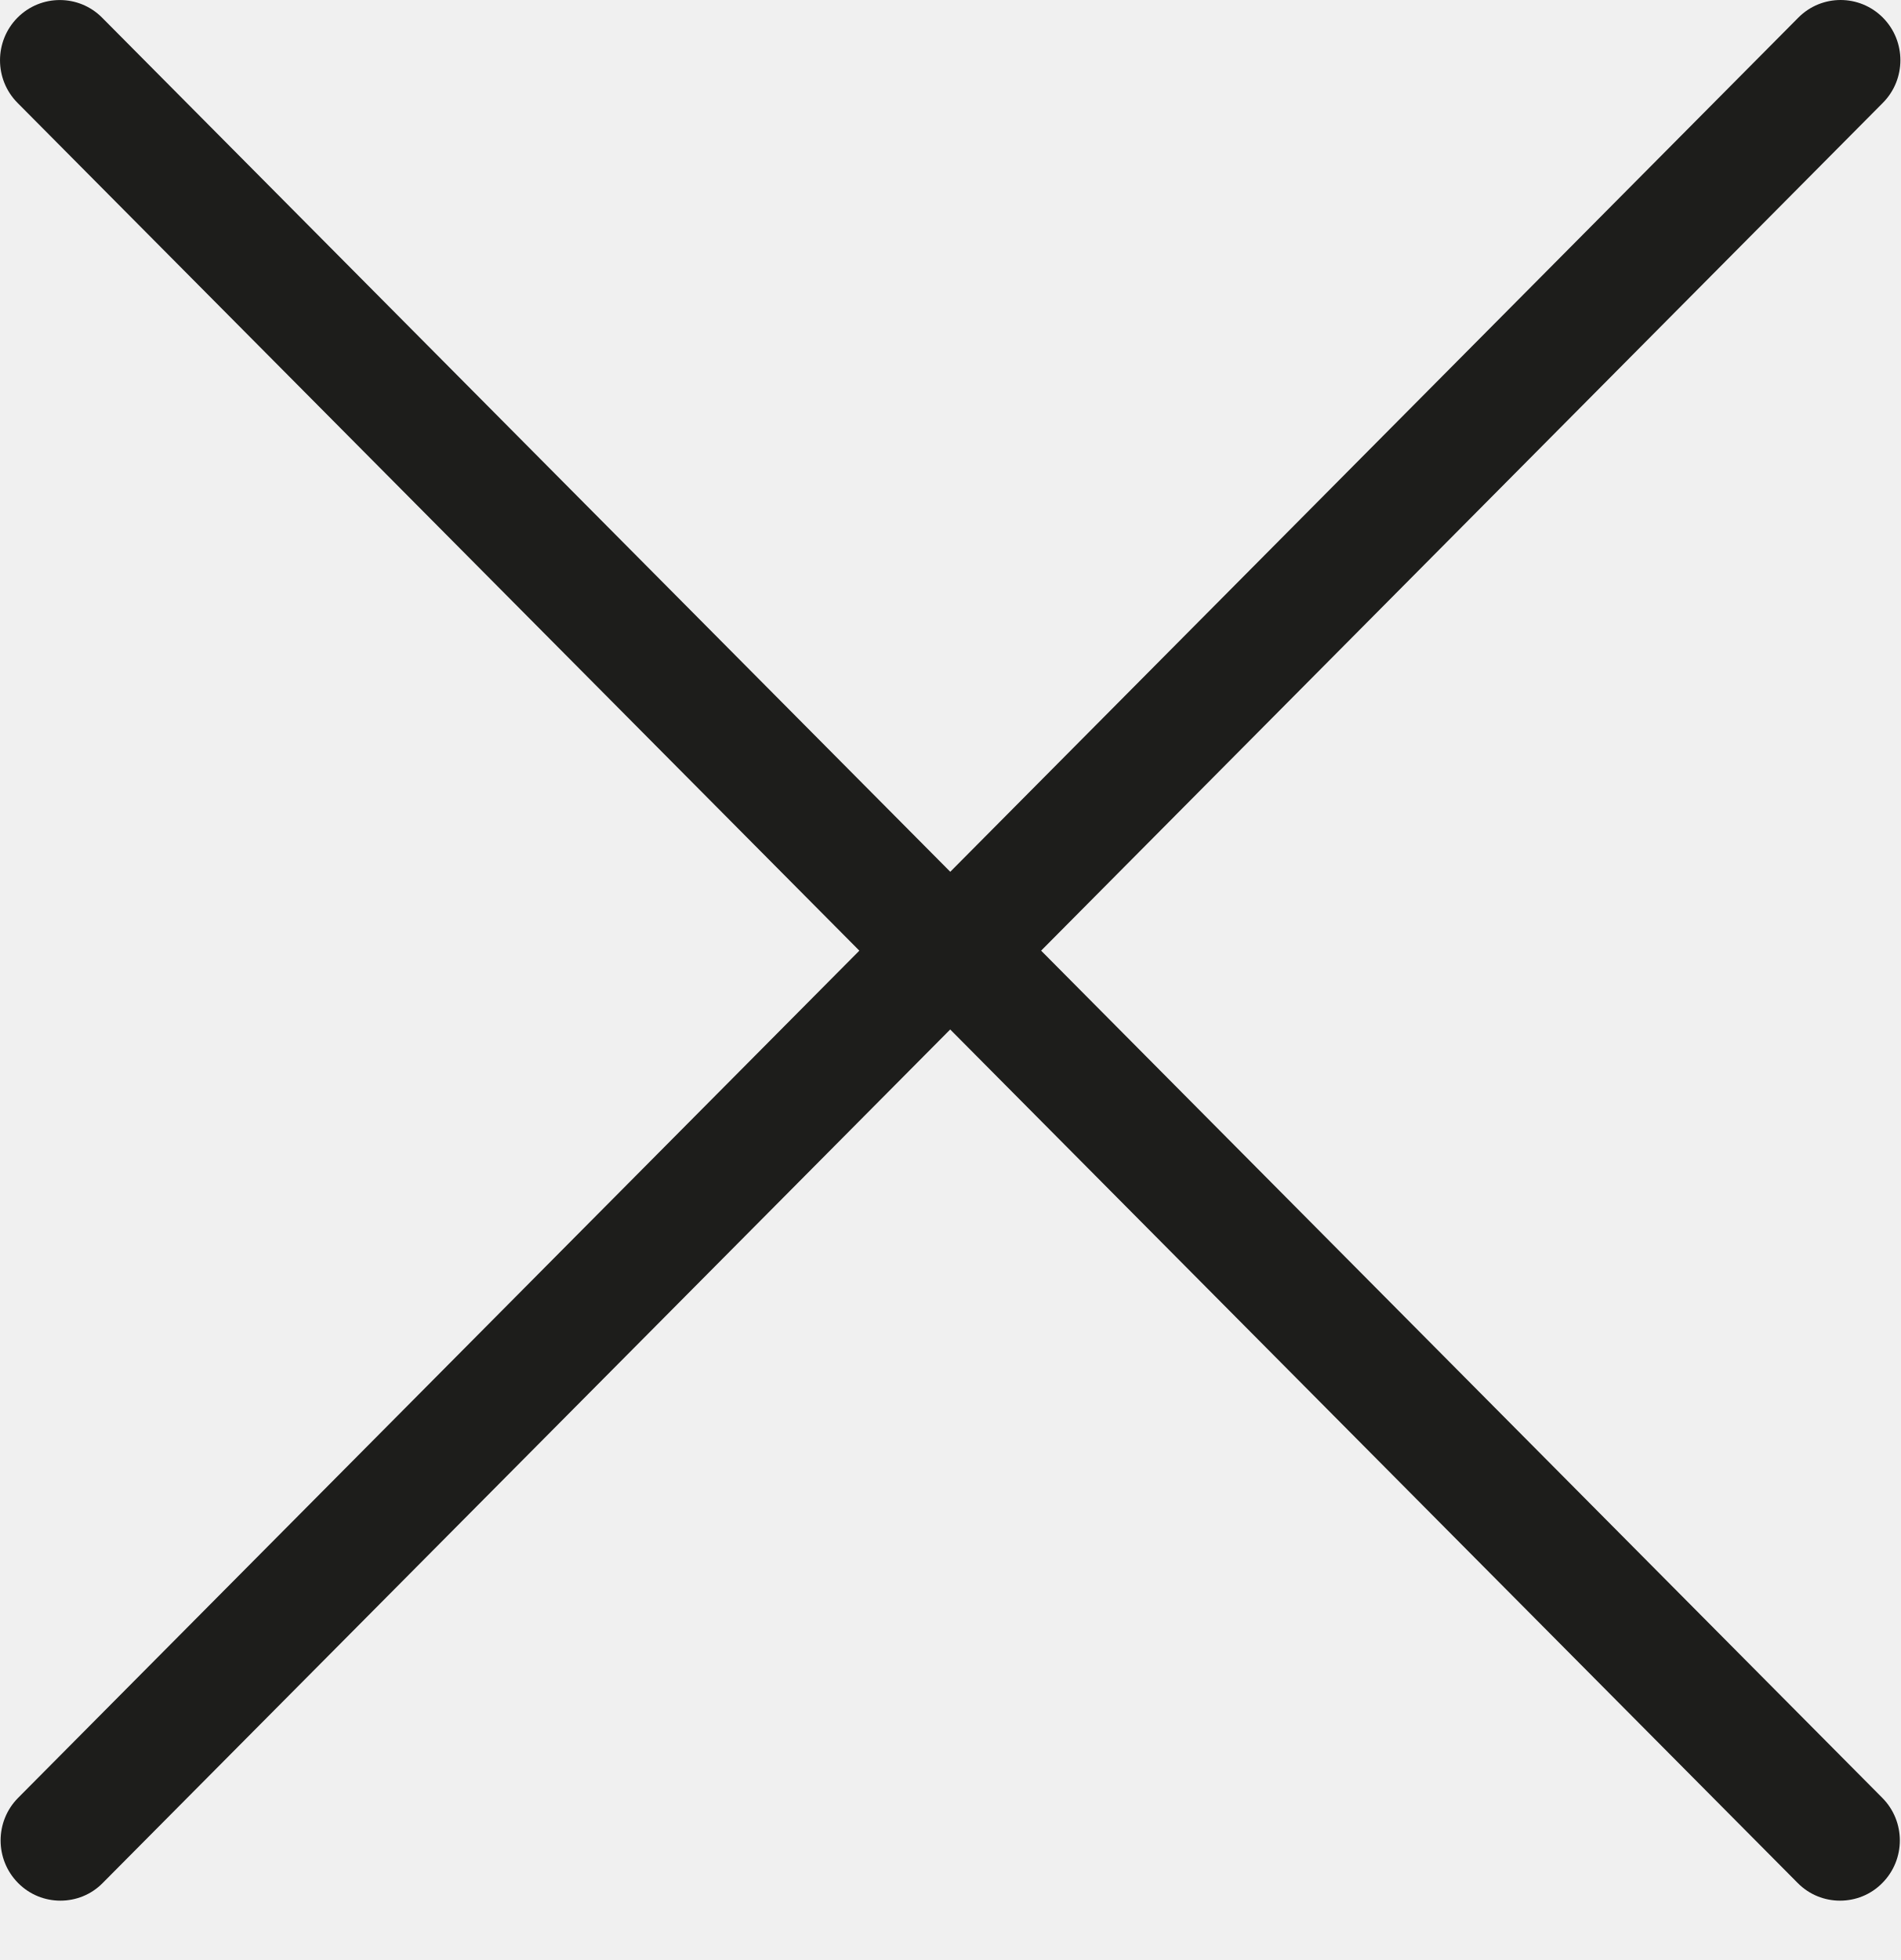
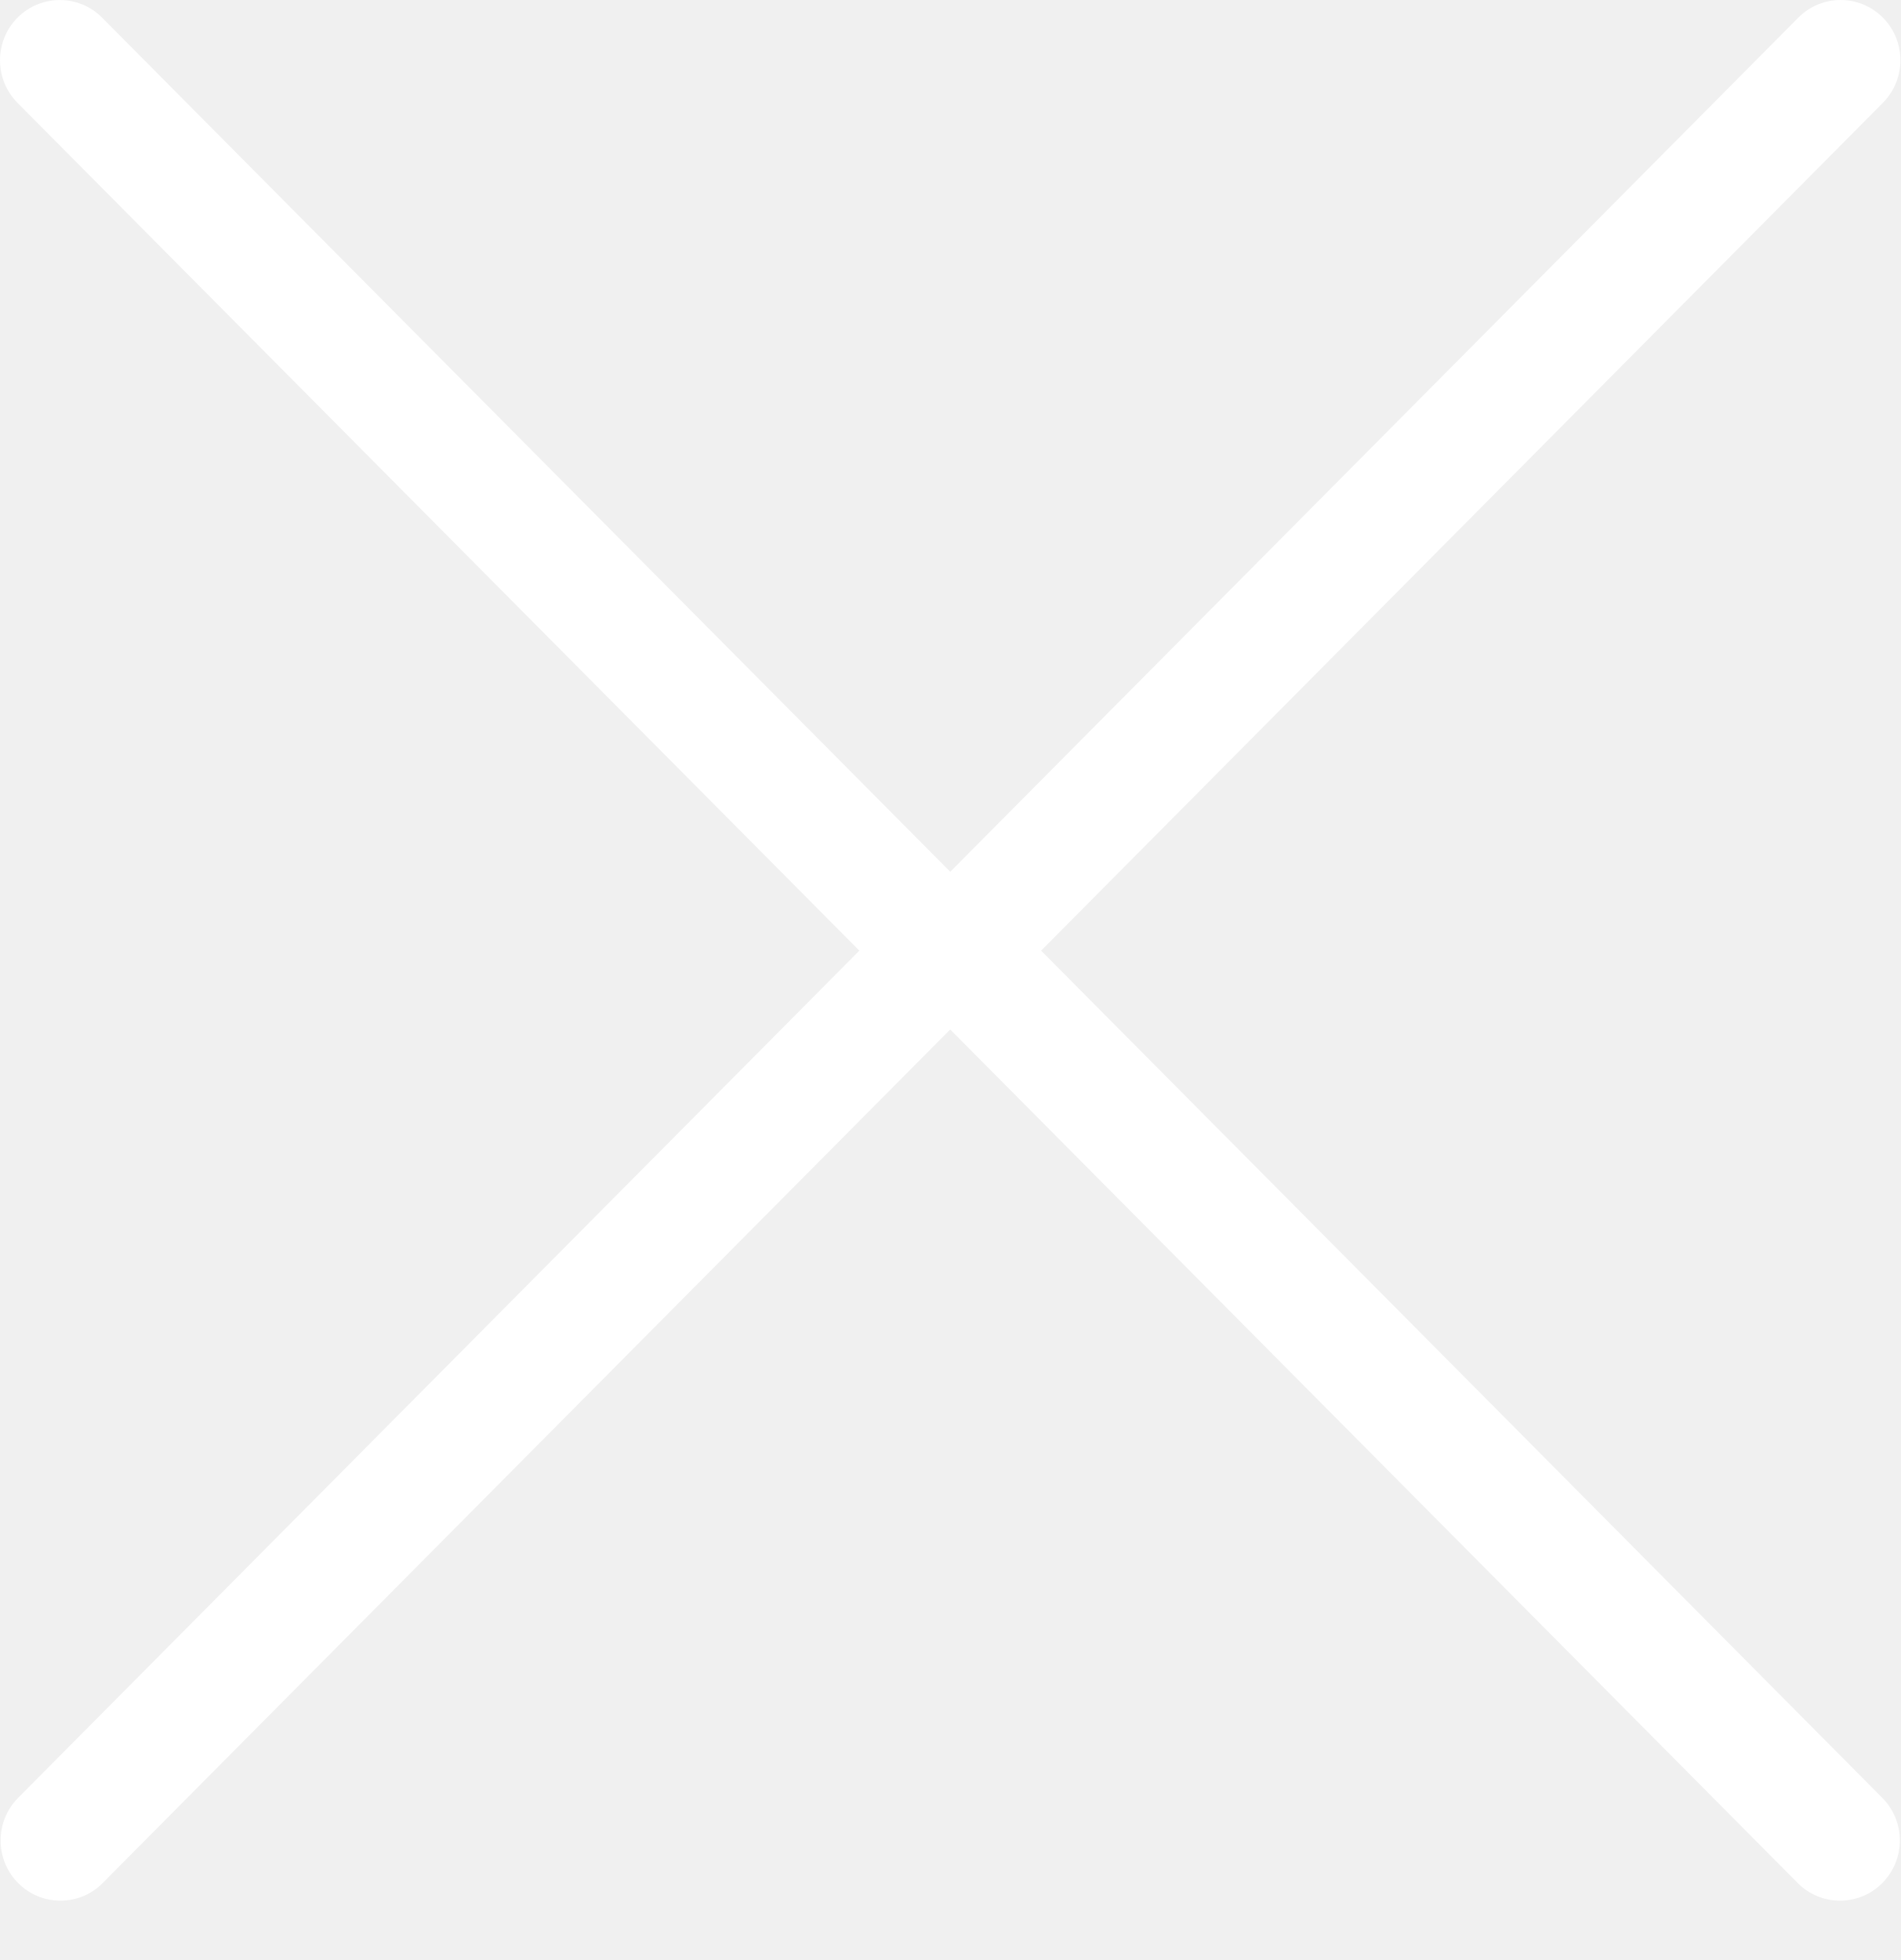
<svg xmlns="http://www.w3.org/2000/svg" width="32" height="33" viewBox="0 0 32 33" fill="none">
-   <path d="M14.47 16.006L0.305 30.27C-0.088 30.666 -0.088 31.308 0.305 31.704C0.502 31.903 0.76 32.001 1.017 32.001C1.275 32.001 1.533 31.903 1.729 31.704L16 17.333L30.271 31.704C30.468 31.903 30.726 32.001 30.983 32.001C31.241 32.001 31.499 31.903 31.695 31.704C32.089 31.308 32.089 30.666 31.695 30.27L17.531 16.006L31.705 1.731C32.098 1.335 32.098 0.693 31.705 0.297C31.311 -0.099 30.674 -0.099 30.281 0.297L16.001 14.678L1.719 0.297C1.326 -0.098 0.689 -0.098 0.295 0.297C-0.098 0.694 -0.098 1.336 0.295 1.732L14.47 16.006Z" fill="#1D1D1B" />
+   <path d="M14.47 16.006L0.305 30.27C-0.088 30.666 -0.088 31.308 0.305 31.704C0.502 31.903 0.76 32.001 1.017 32.001C1.275 32.001 1.533 31.903 1.729 31.704L16 17.333L30.271 31.704C30.468 31.903 30.726 32.001 30.983 32.001C31.241 32.001 31.499 31.903 31.695 31.704C32.089 31.308 32.089 30.666 31.695 30.27L17.531 16.006L31.705 1.731C32.098 1.335 32.098 0.693 31.705 0.297C31.311 -0.099 30.674 -0.099 30.281 0.297L16.001 14.678L1.719 0.297C1.326 -0.098 0.689 -0.098 0.295 0.297C-0.098 0.694 -0.098 1.336 0.295 1.732L14.47 16.006Z" fill="white" />
</svg>
